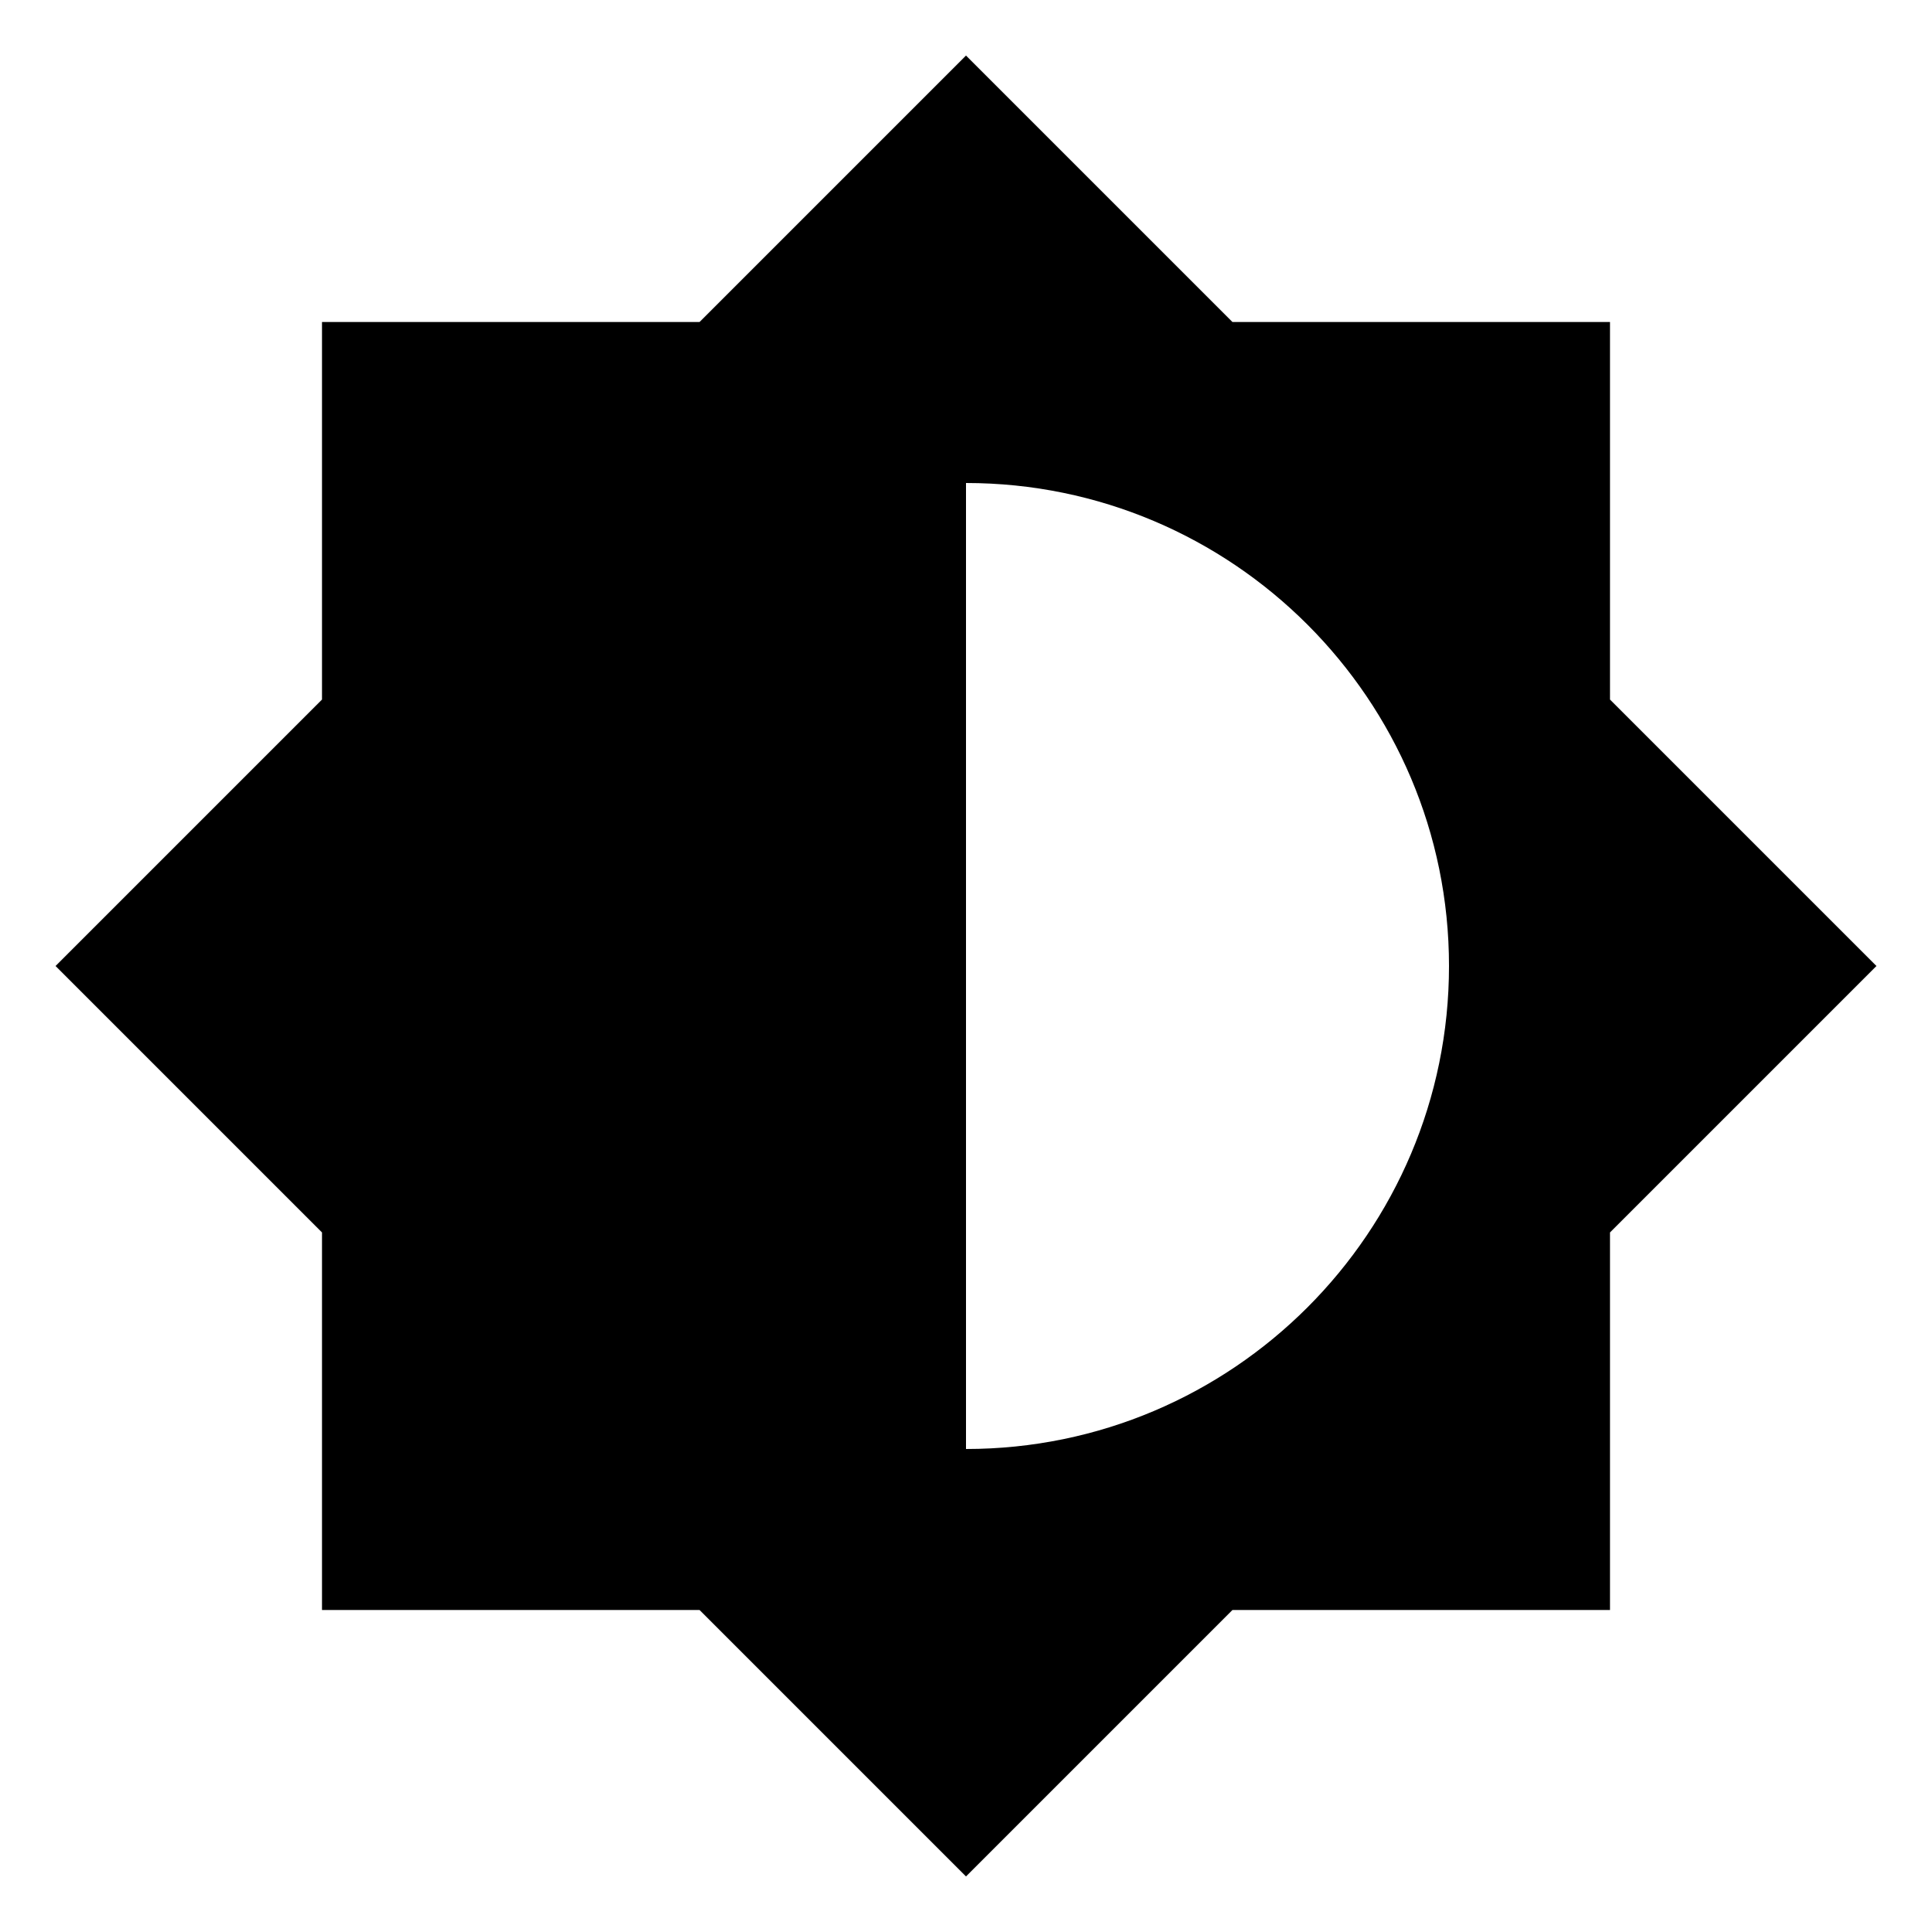
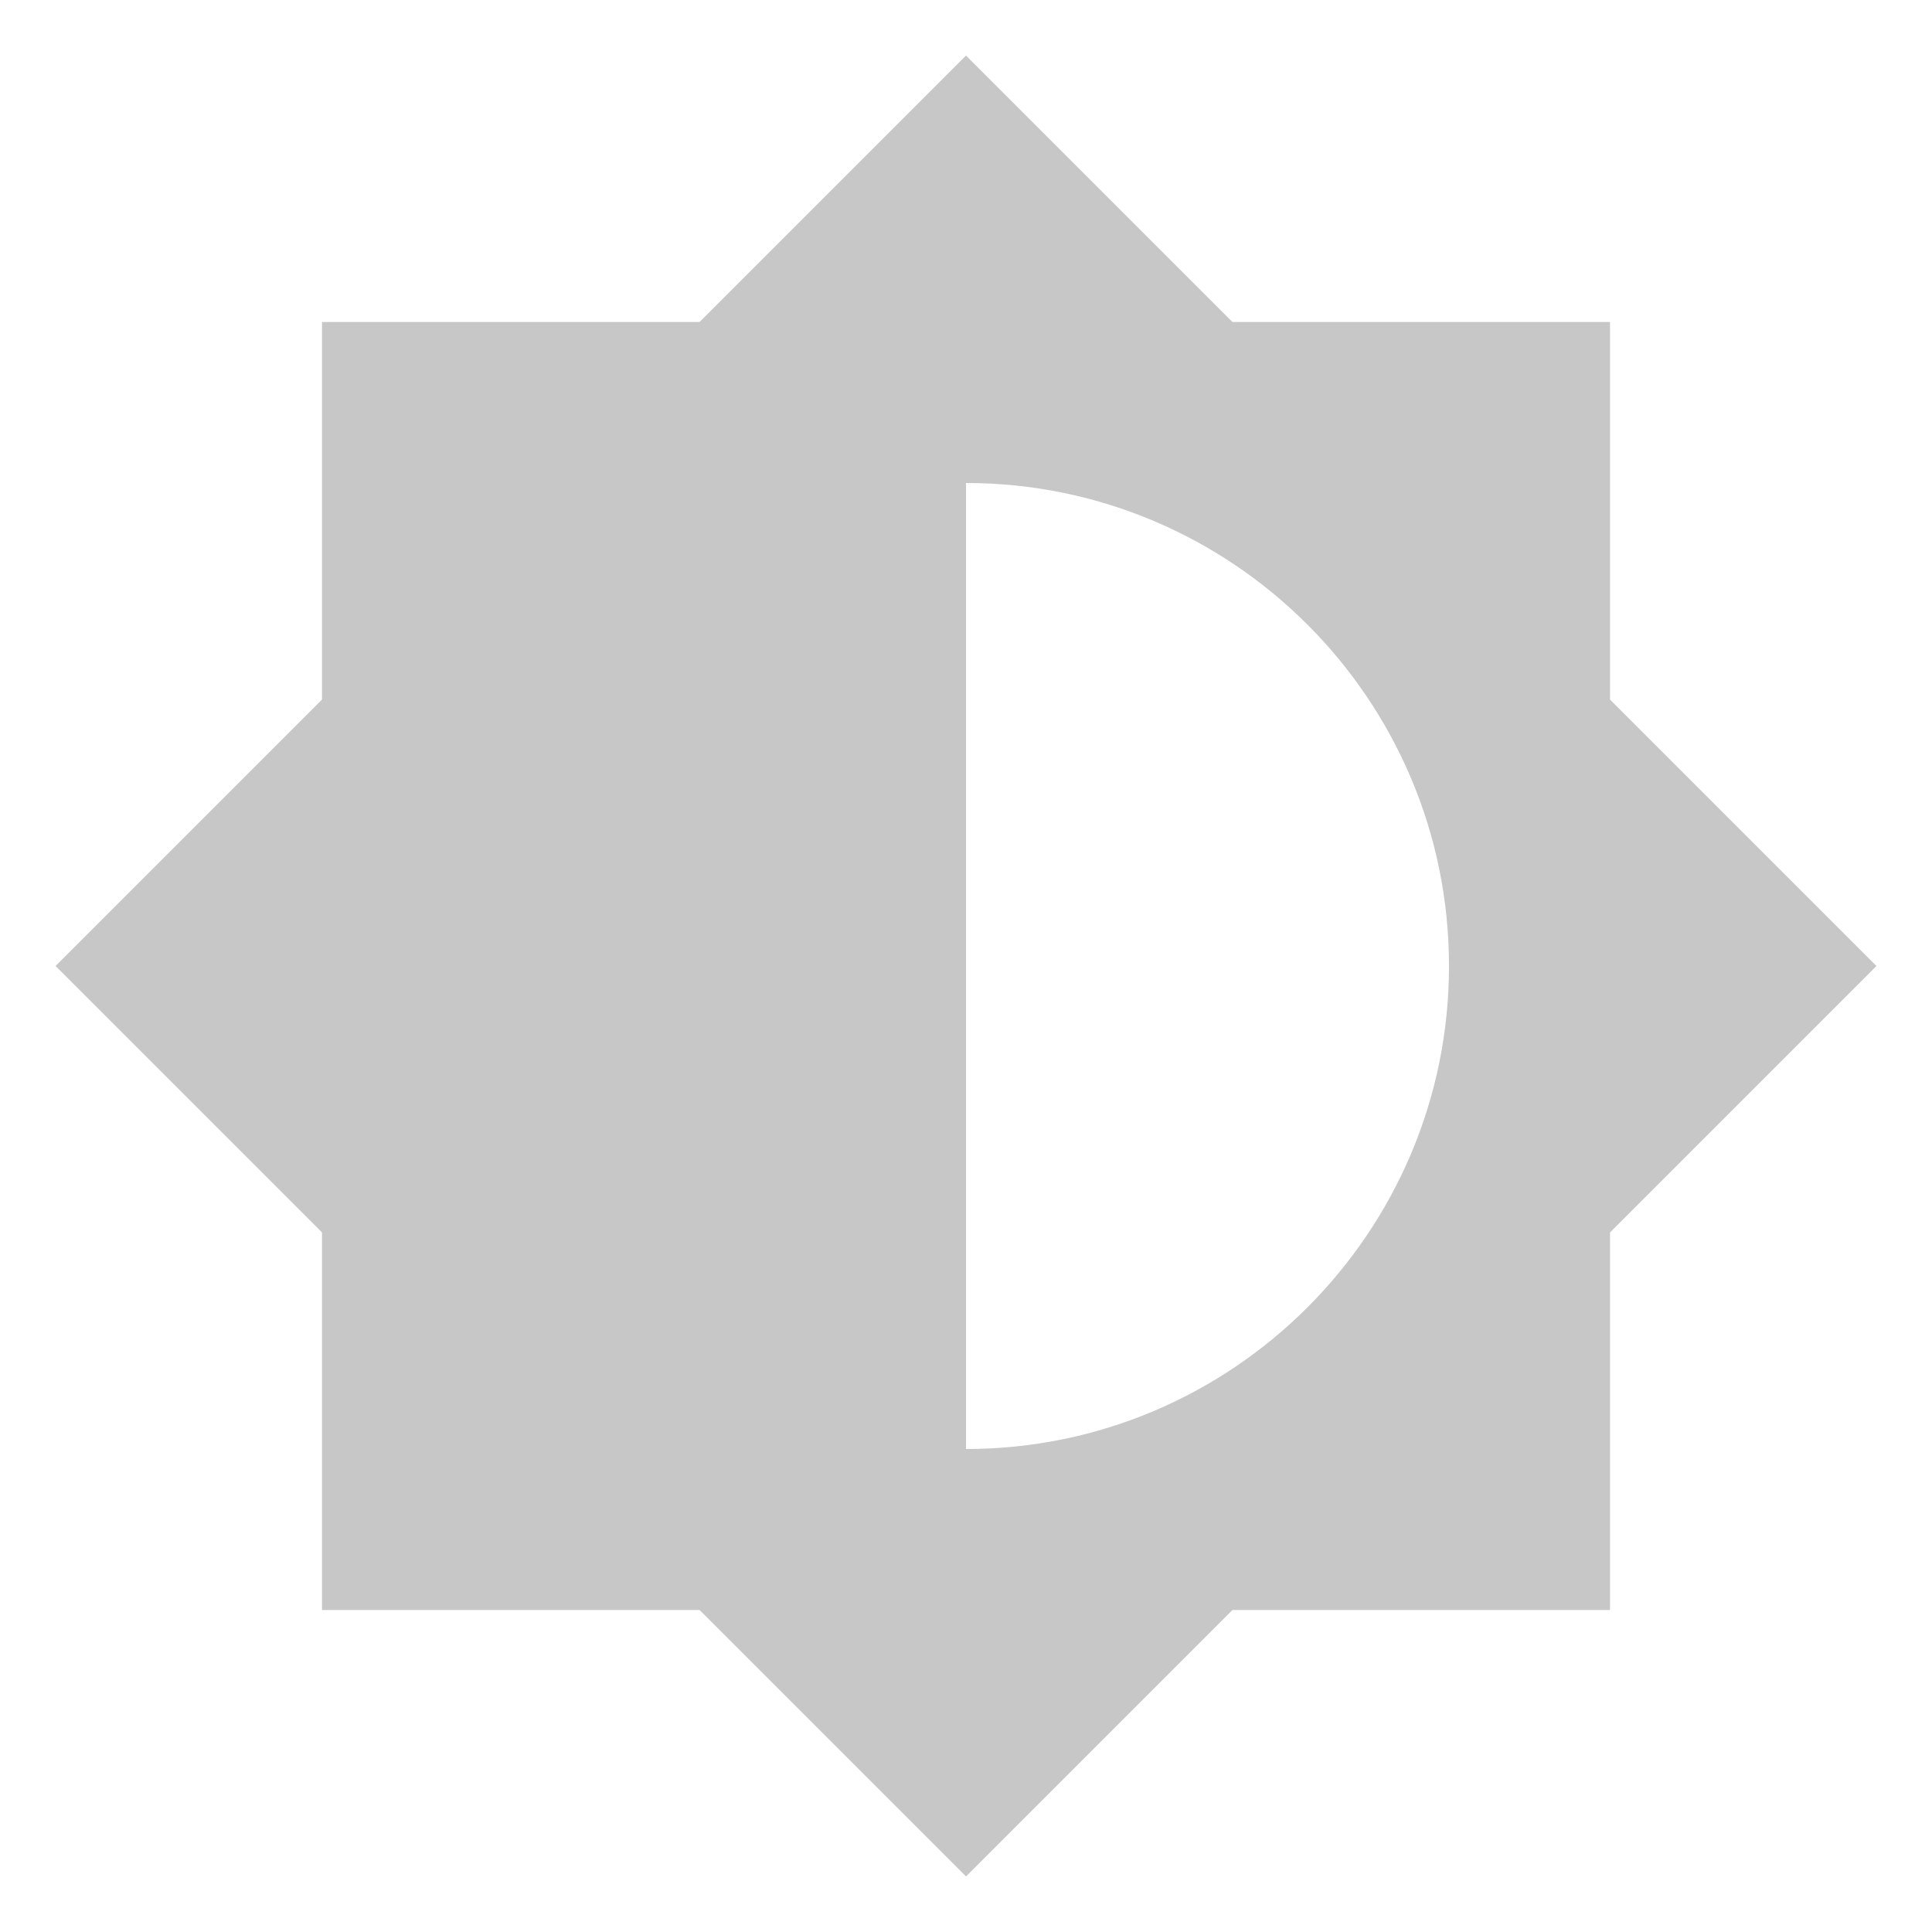
<svg xmlns="http://www.w3.org/2000/svg" viewBox="0 0 24 24" id="vector">
-   <path id="path" d="M 20 15.31 L 23.31 12 L 20 8.69 L 20 4 L 15.31 4 L 12 0.69 L 8.69 4 L 4 4 L 4 8.69 L 0.69 12 L 4 15.31 L 4 20 L 8.69 20 L 12 23.31 L 15.31 20 L 20 20 L 20 15.31 Z M 12 18 L 12 6 C 15.31 6 18 8.69 18 12 C 18 15.31 15.31 18 12 18 Z" fill="#000000" />
+   <path id="path" d="M 20 15.31 L 23.31 12 L 20 8.69 L 20 4 L 15.31 4 L 12 0.69 L 8.69 4 L 4 4 L 4 8.69 L 0.69 12 L 4 15.31 L 4 20 L 8.69 20 L 12 23.31 L 15.31 20 L 20 20 L 20 15.31 Z M 12 18 L 12 6 C 15.31 6 18 8.69 18 12 C 18 15.31 15.31 18 12 18 Z" fill="#c7c7c7" />
</svg>
